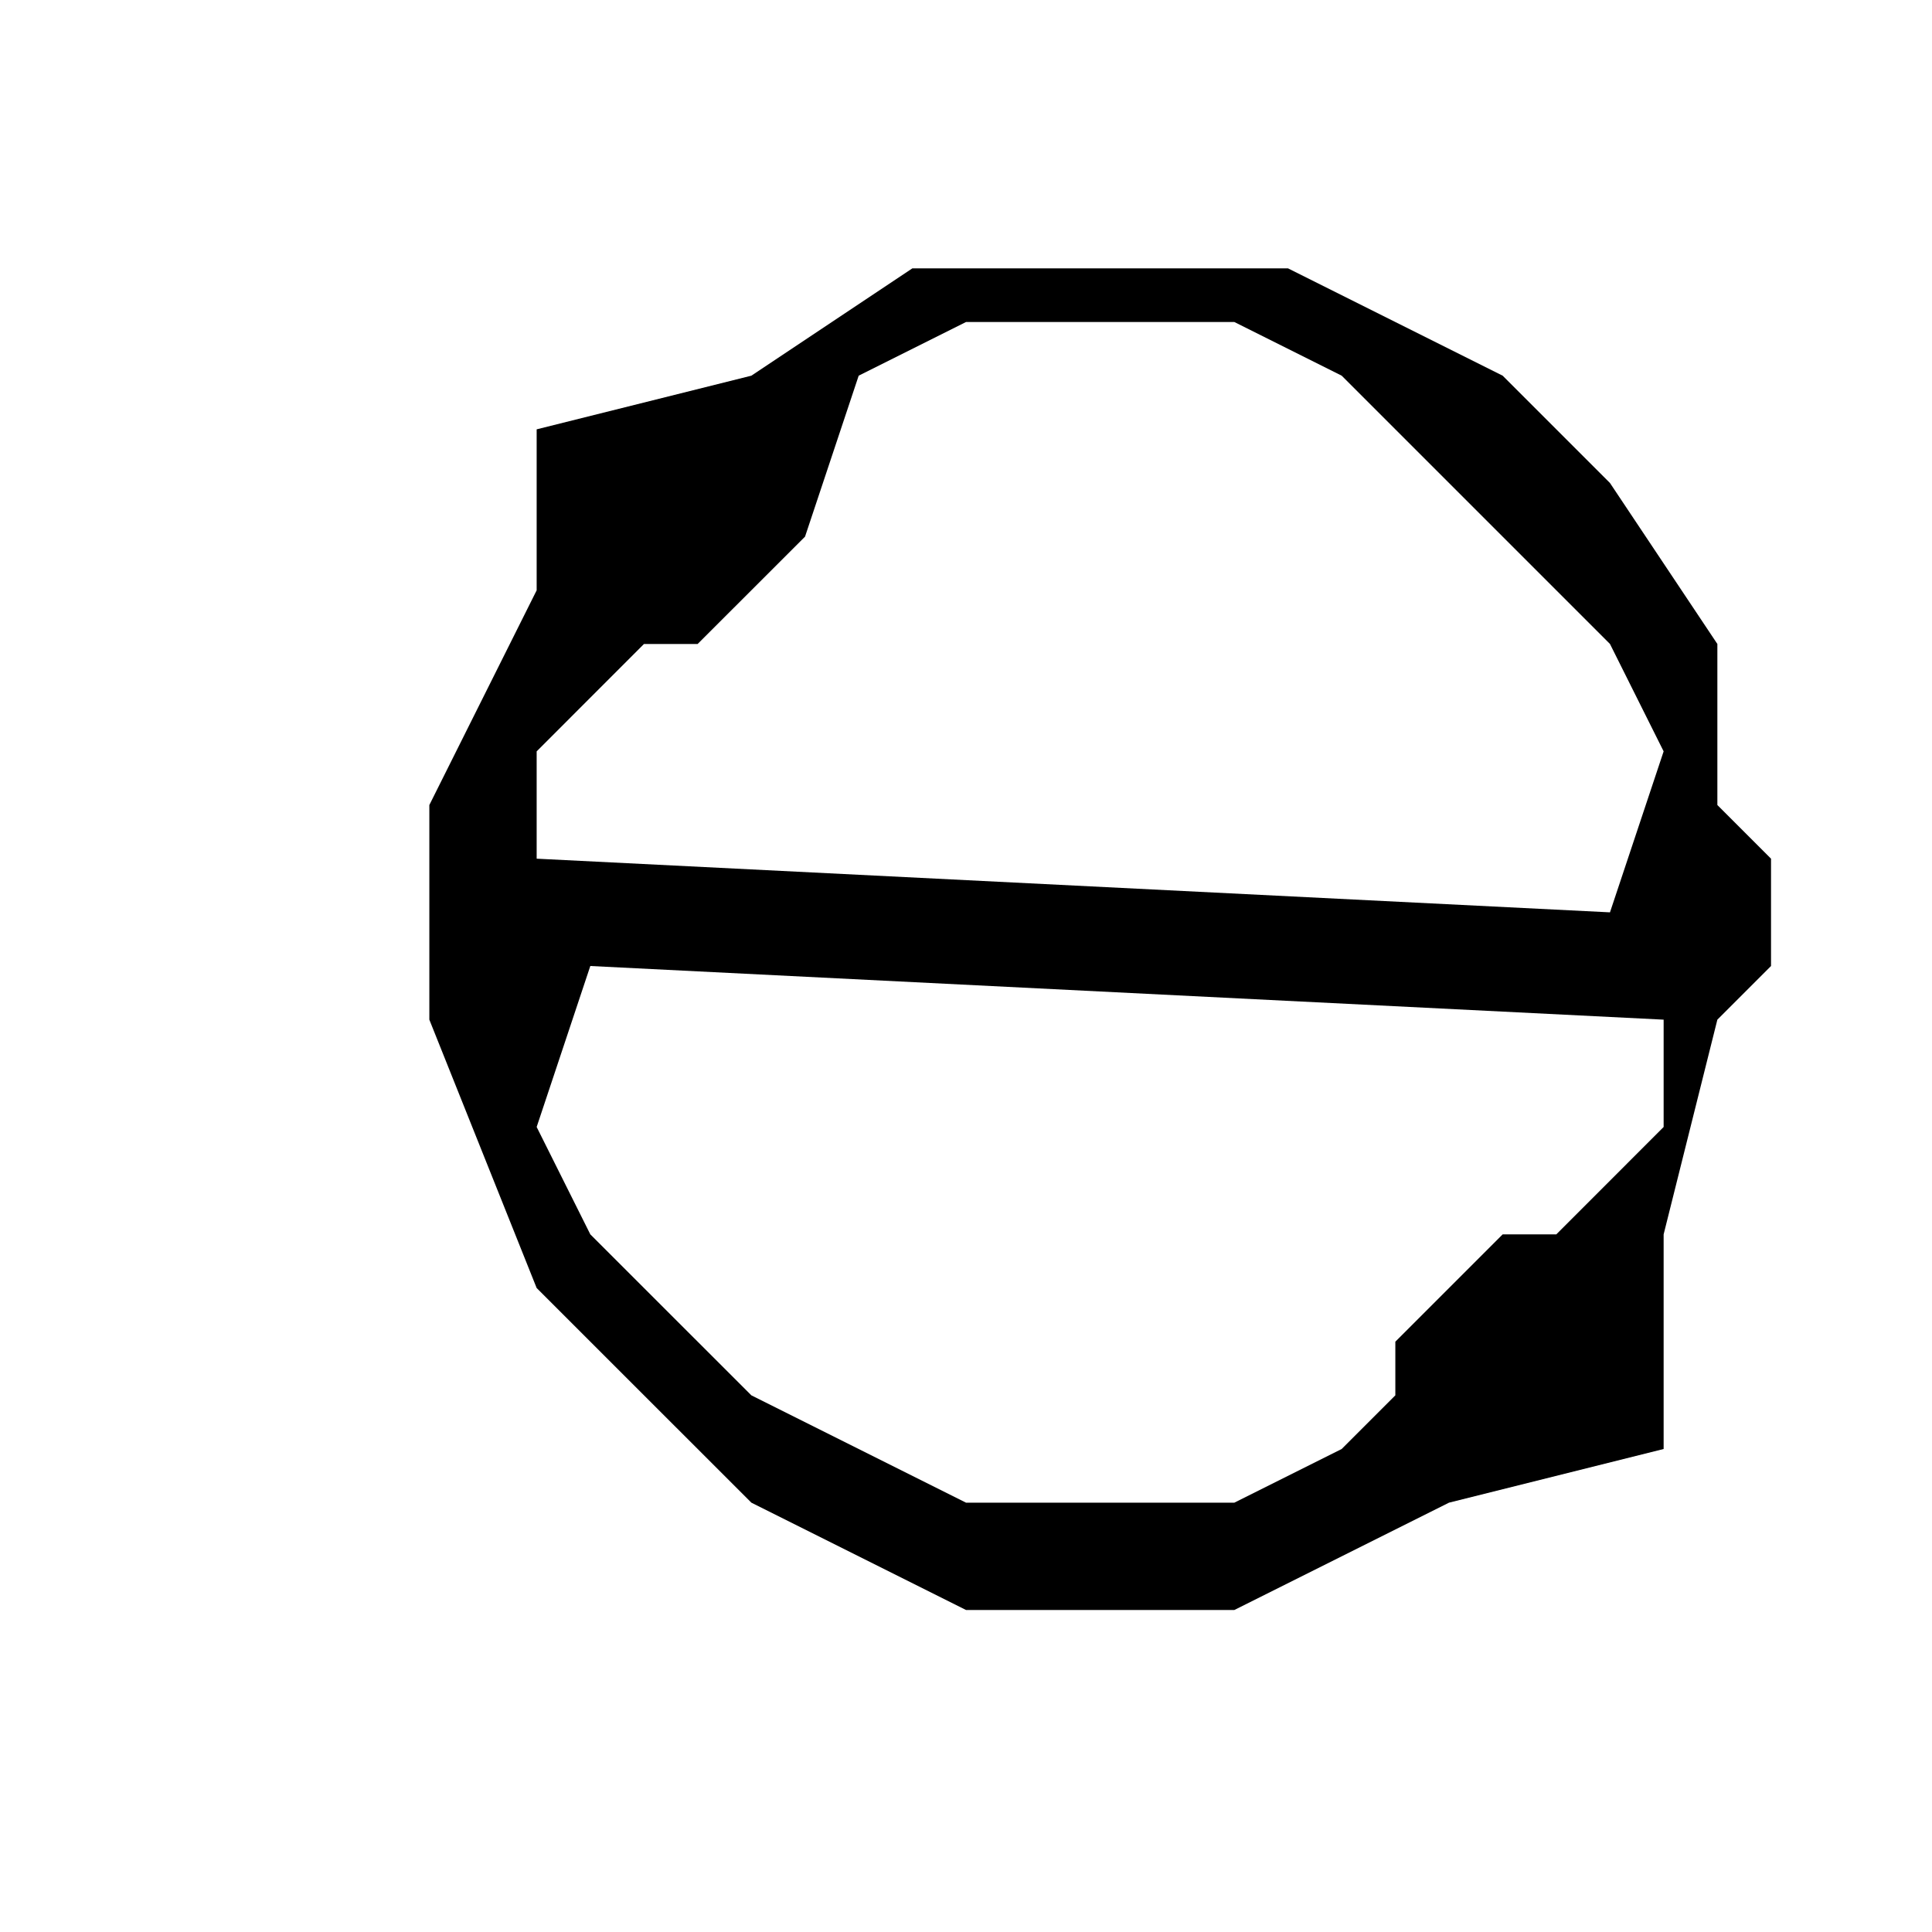
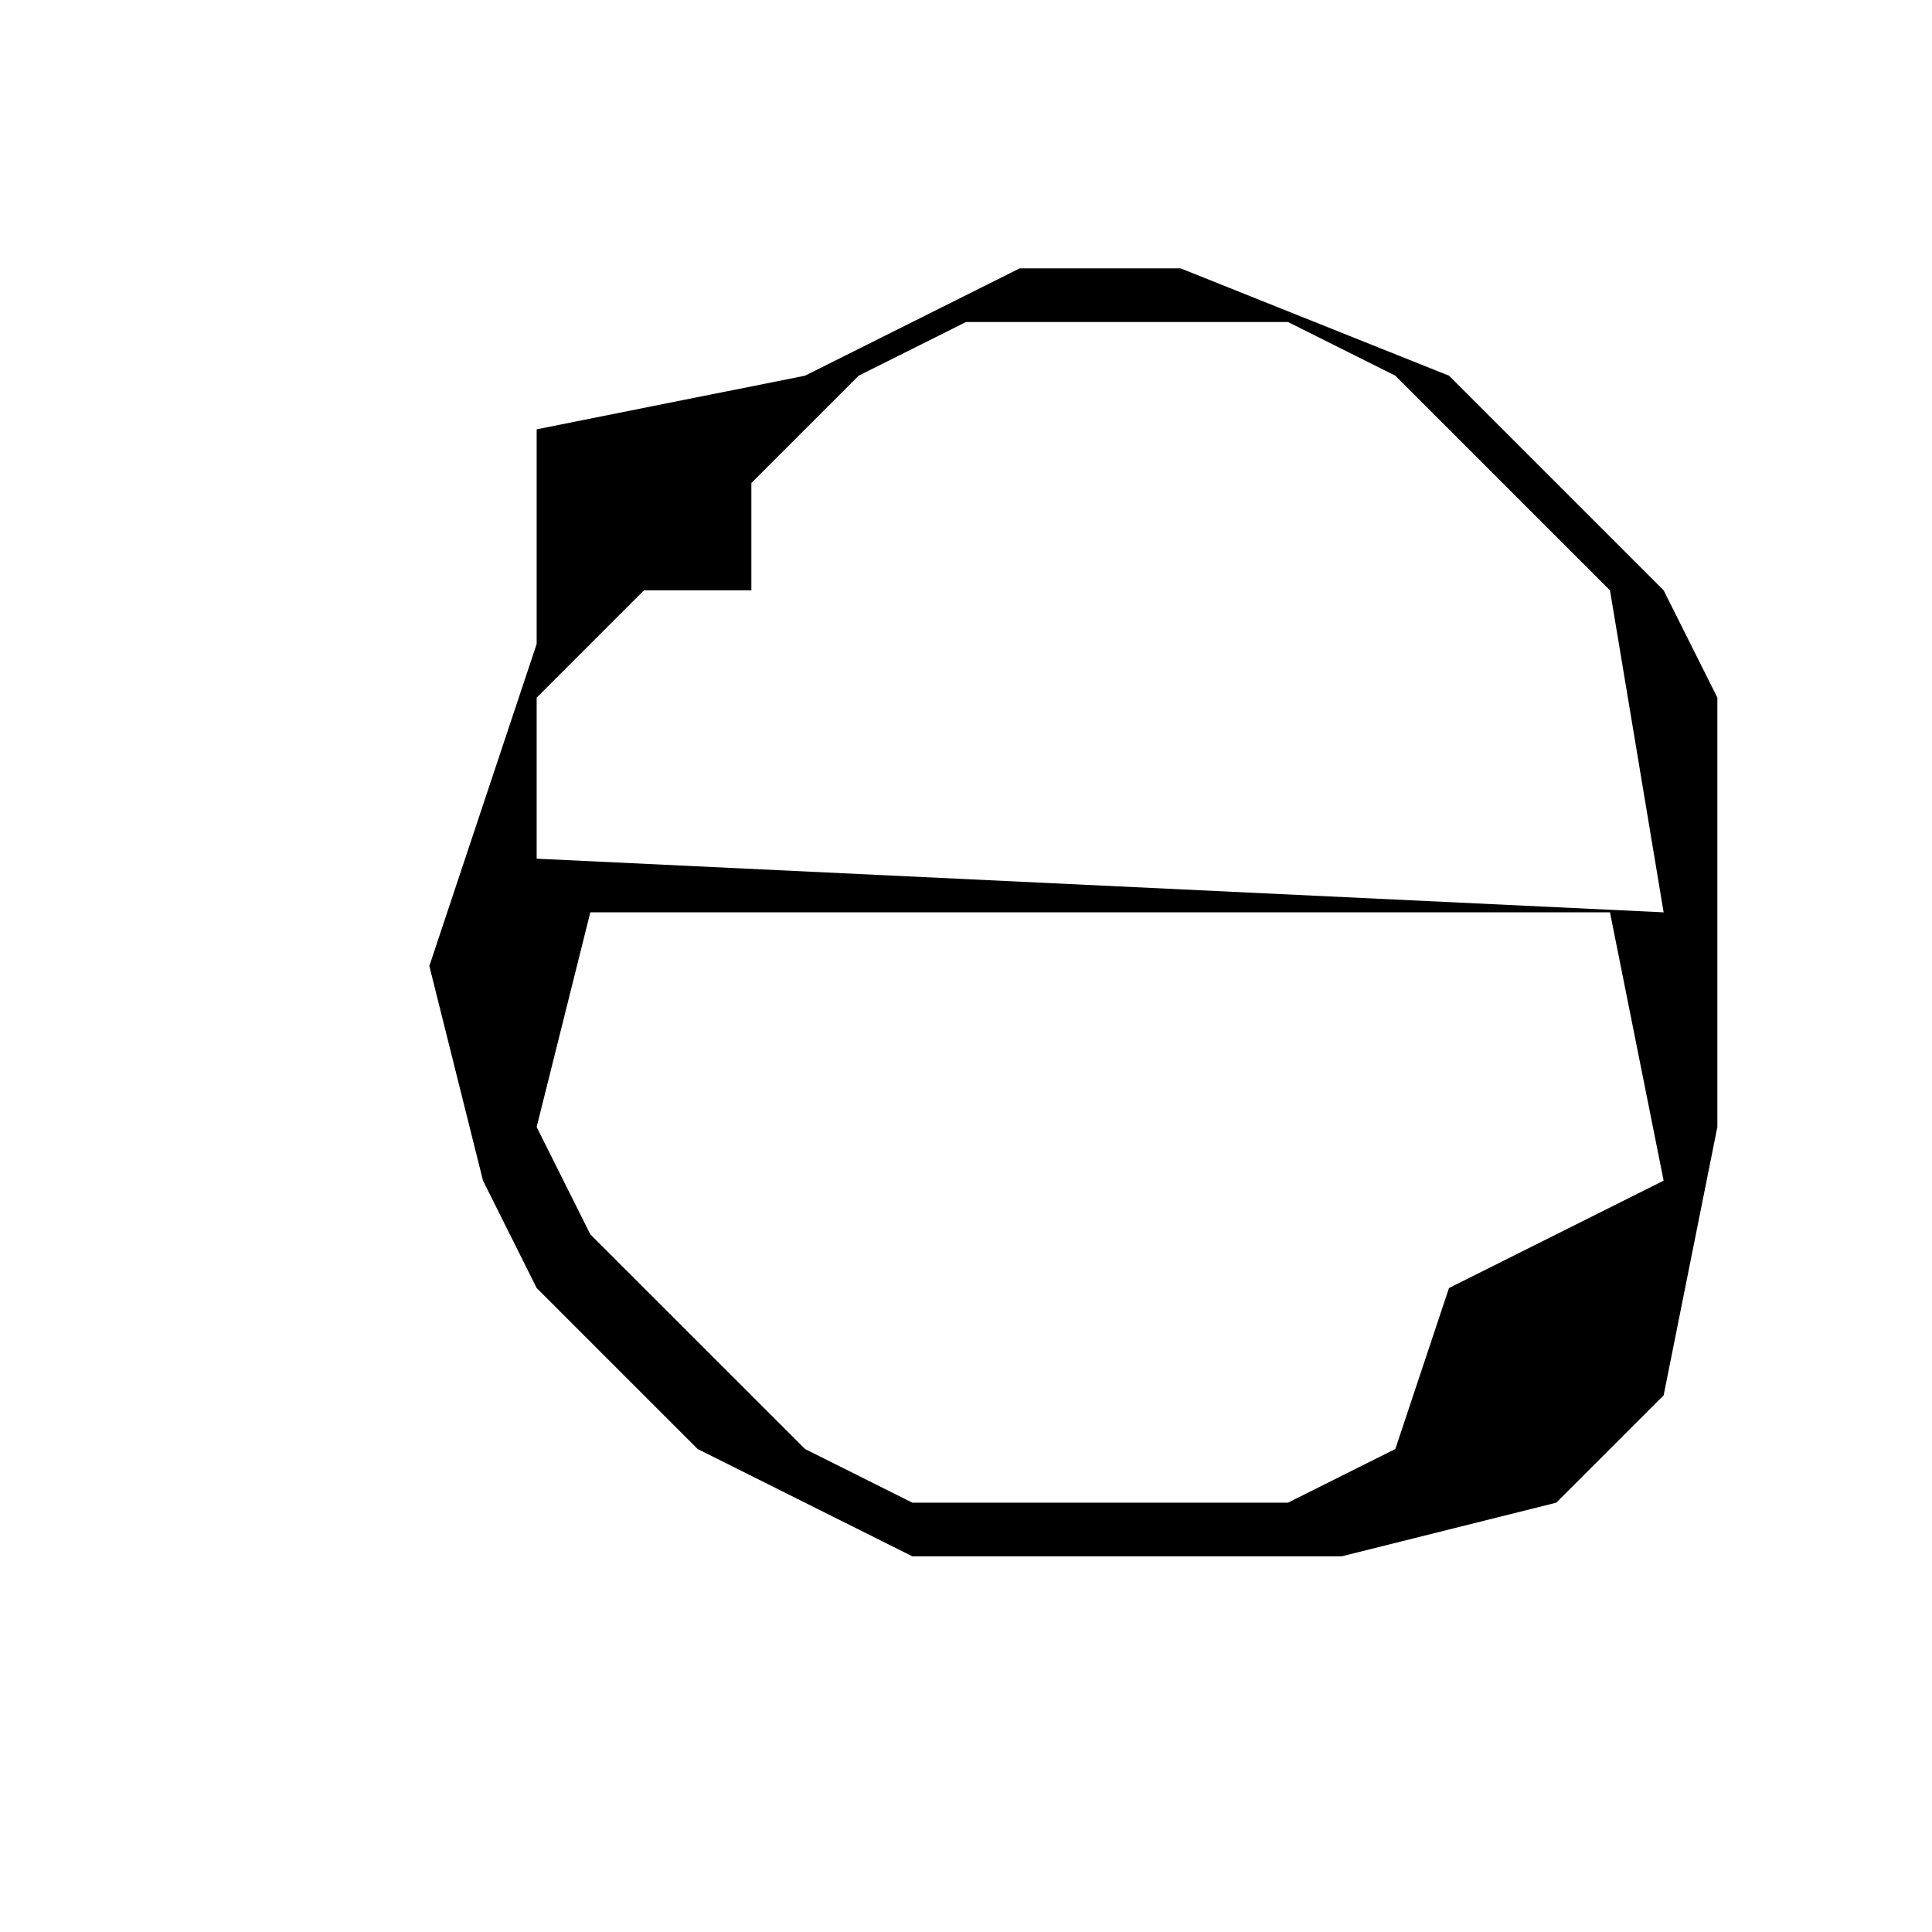
<svg xmlns="http://www.w3.org/2000/svg" viewBox="0 0 256 256" width="256" height="256">
-   <path d="M 71.11,56.89 L 71.11,78.22 L 56.89,106.67 L 56.89,135.11 L 71.11,170.67 L 99.56,199.11 L 128.0,213.33 L 163.56,213.33 L 192.0,199.11 L 220.44,192.0 L 220.44,163.56 L 227.56,135.11 L 234.67,128.0 L 234.67,113.78 L 227.56,106.67 L 227.56,85.33 L 213.33,64.0 L 199.11,49.78 L 170.67,35.56 L 120.89,35.56 L 99.56,49.78 Z M 71.11,149.33 L 78.22,128.0 L 220.44,135.11 L 220.44,149.33 L 206.22,163.56 L 199.11,163.56 L 184.89,177.78 L 184.89,184.89 L 177.78,192.0 L 163.56,199.11 L 128.0,199.11 L 99.56,184.89 L 78.22,163.56 Z M 71.11,99.56 L 85.33,85.33 L 92.44,85.33 L 106.67,71.11 L 113.78,49.78 L 128.0,42.67 L 163.56,42.67 L 177.78,49.78 L 213.33,85.33 L 220.44,99.56 L 213.33,120.89 L 71.11,113.78 Z" fill="currentColor" fill-rule="evenodd" />
+   <path d="M 71.11,56.89 L 71.11,85.33 L 56.89,128.0 L 64.0,156.44 L 71.11,170.67 L 92.44,192.0 L 120.89,206.22 L 177.78,206.22 L 206.22,199.11 L 220.44,184.89 L 227.56,149.33 L 227.56,92.44 L 220.44,78.22 L 192.0,49.78 L 156.44,35.56 L 135.11,35.56 L 106.67,49.78 Z M 71.11,149.33 L 78.22,120.89 L 213.33,120.89 L 220.44,156.44 L 192.0,170.67 L 184.89,192.0 L 170.67,199.11 L 120.89,199.11 L 106.67,192.0 L 78.22,163.56 Z M 71.11,92.44 L 85.33,78.22 L 99.56,78.22 L 99.56,64.0 L 113.78,49.78 L 128.0,42.67 L 170.67,42.67 L 184.89,49.78 L 213.33,78.22 L 220.44,120.89 L 71.11,113.78 Z" fill="currentColor" fill-rule="evenodd" />
</svg>
